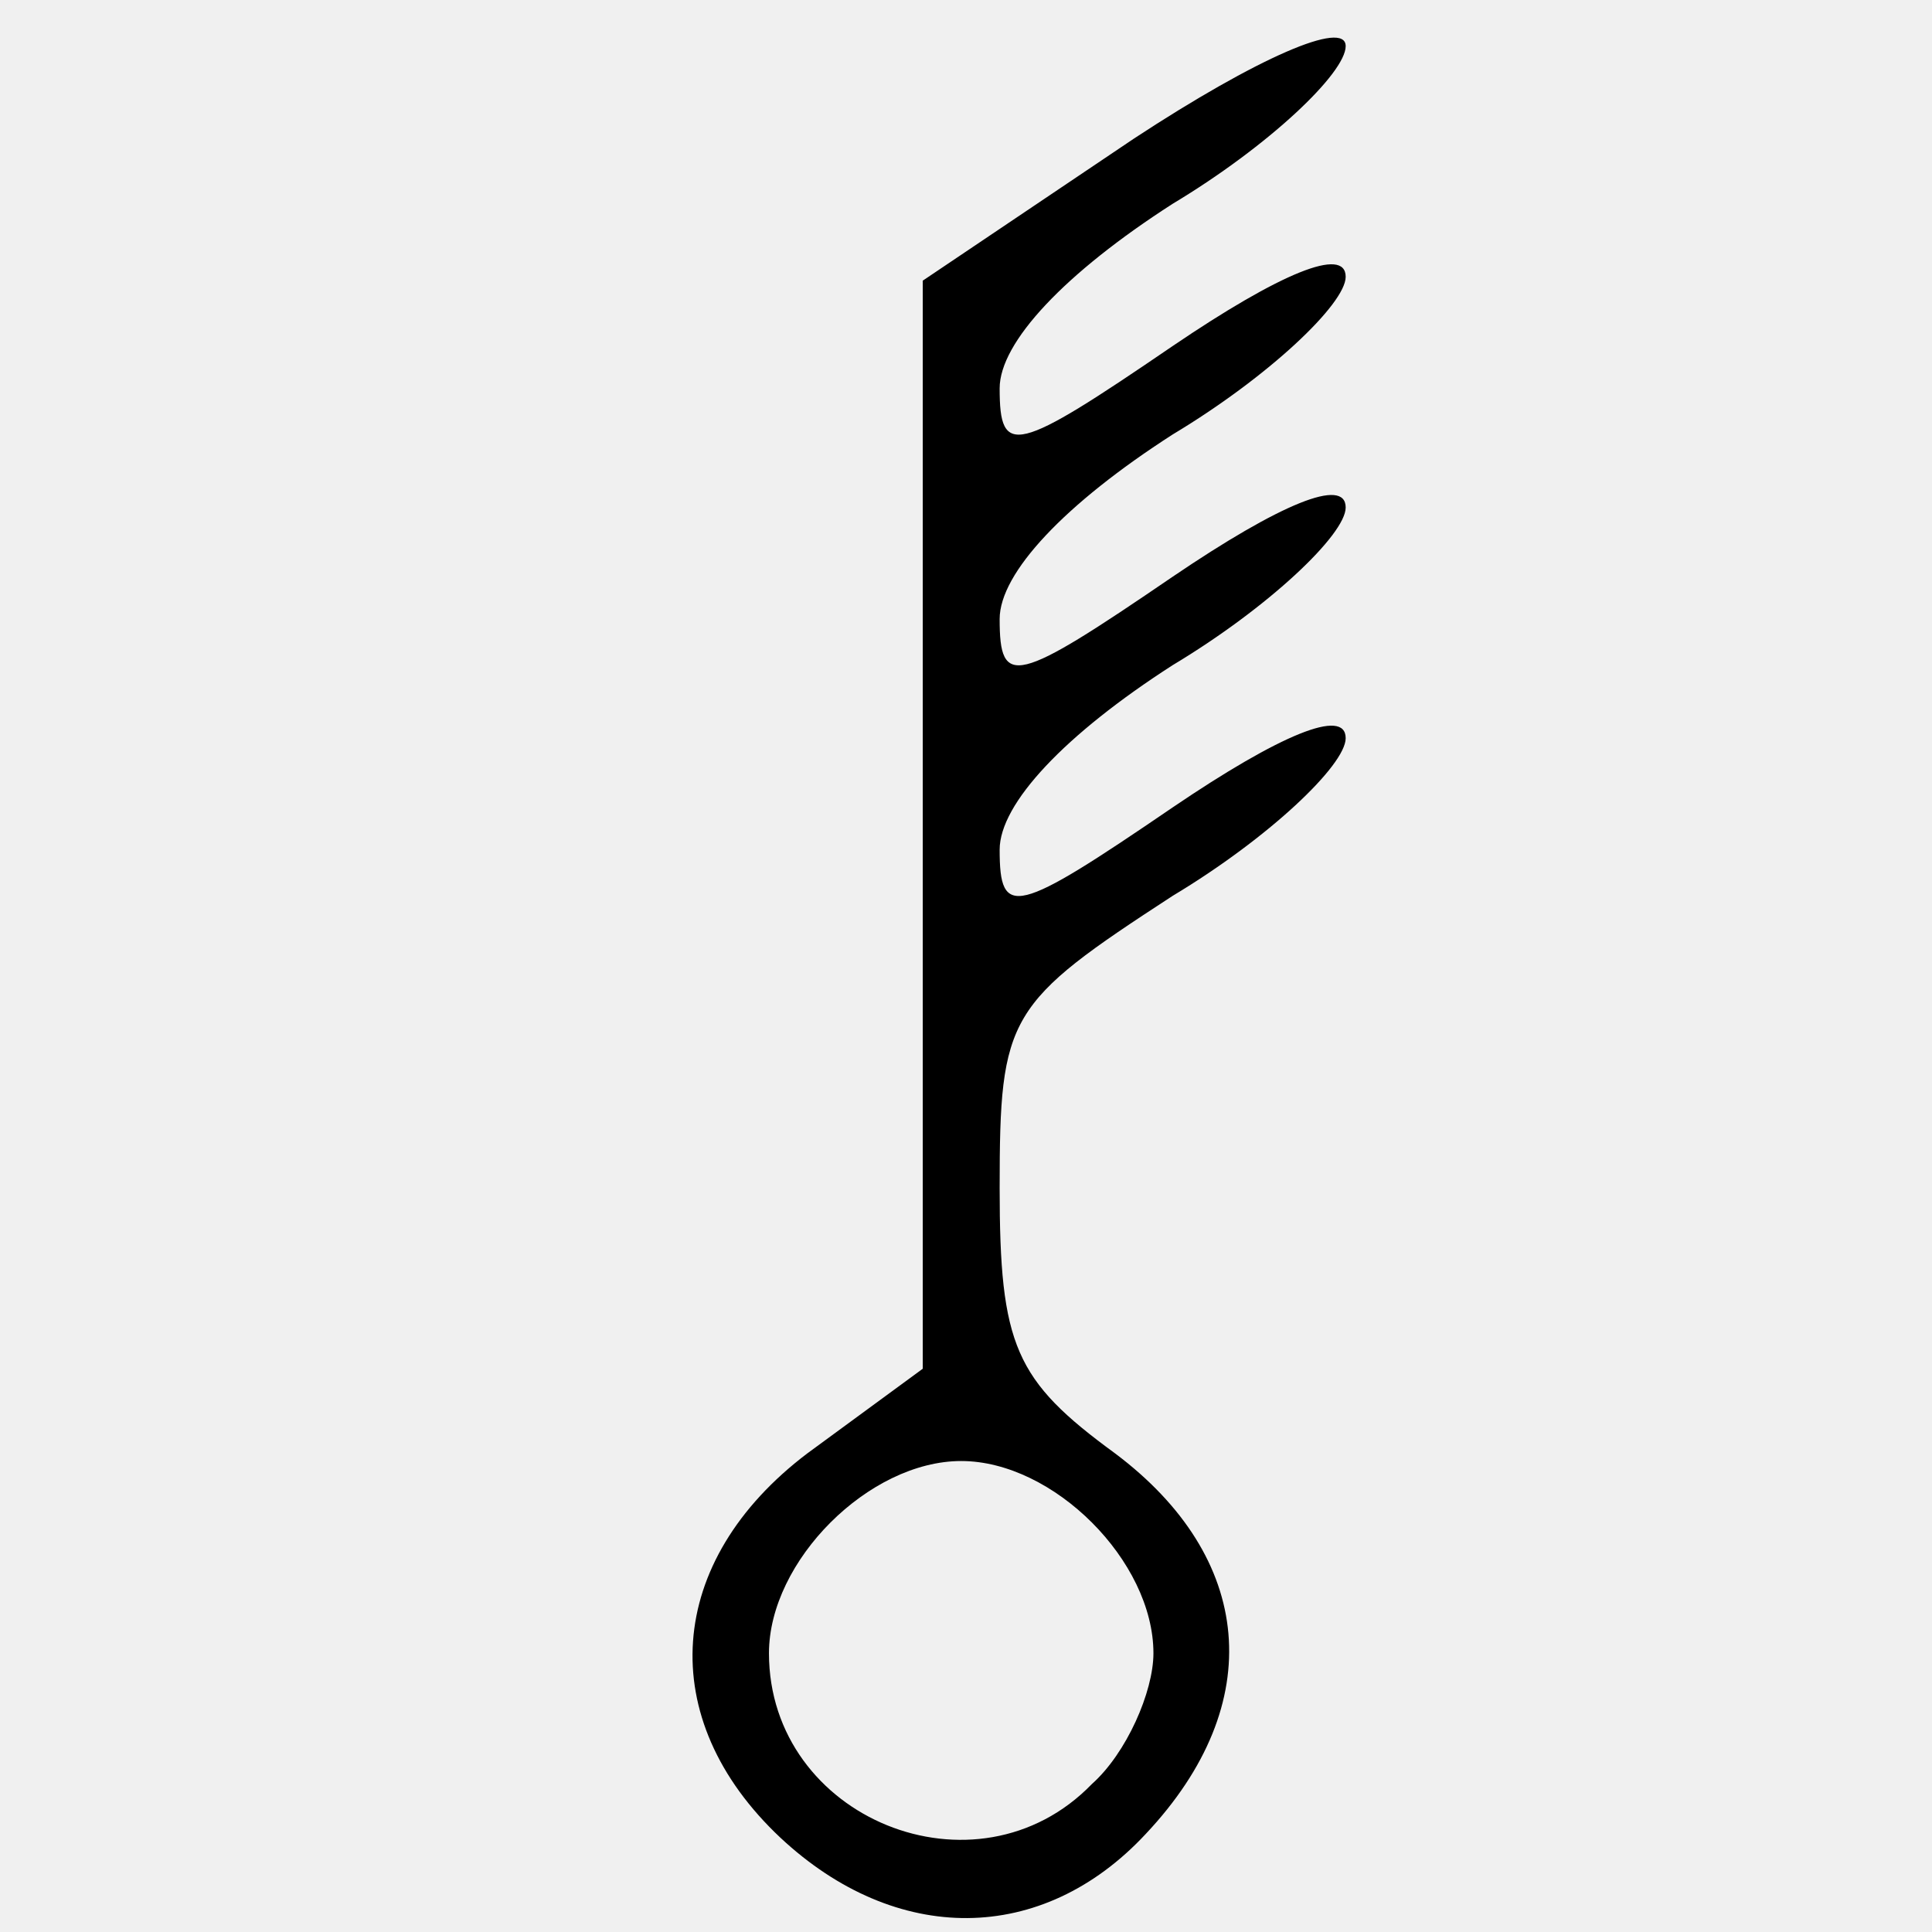
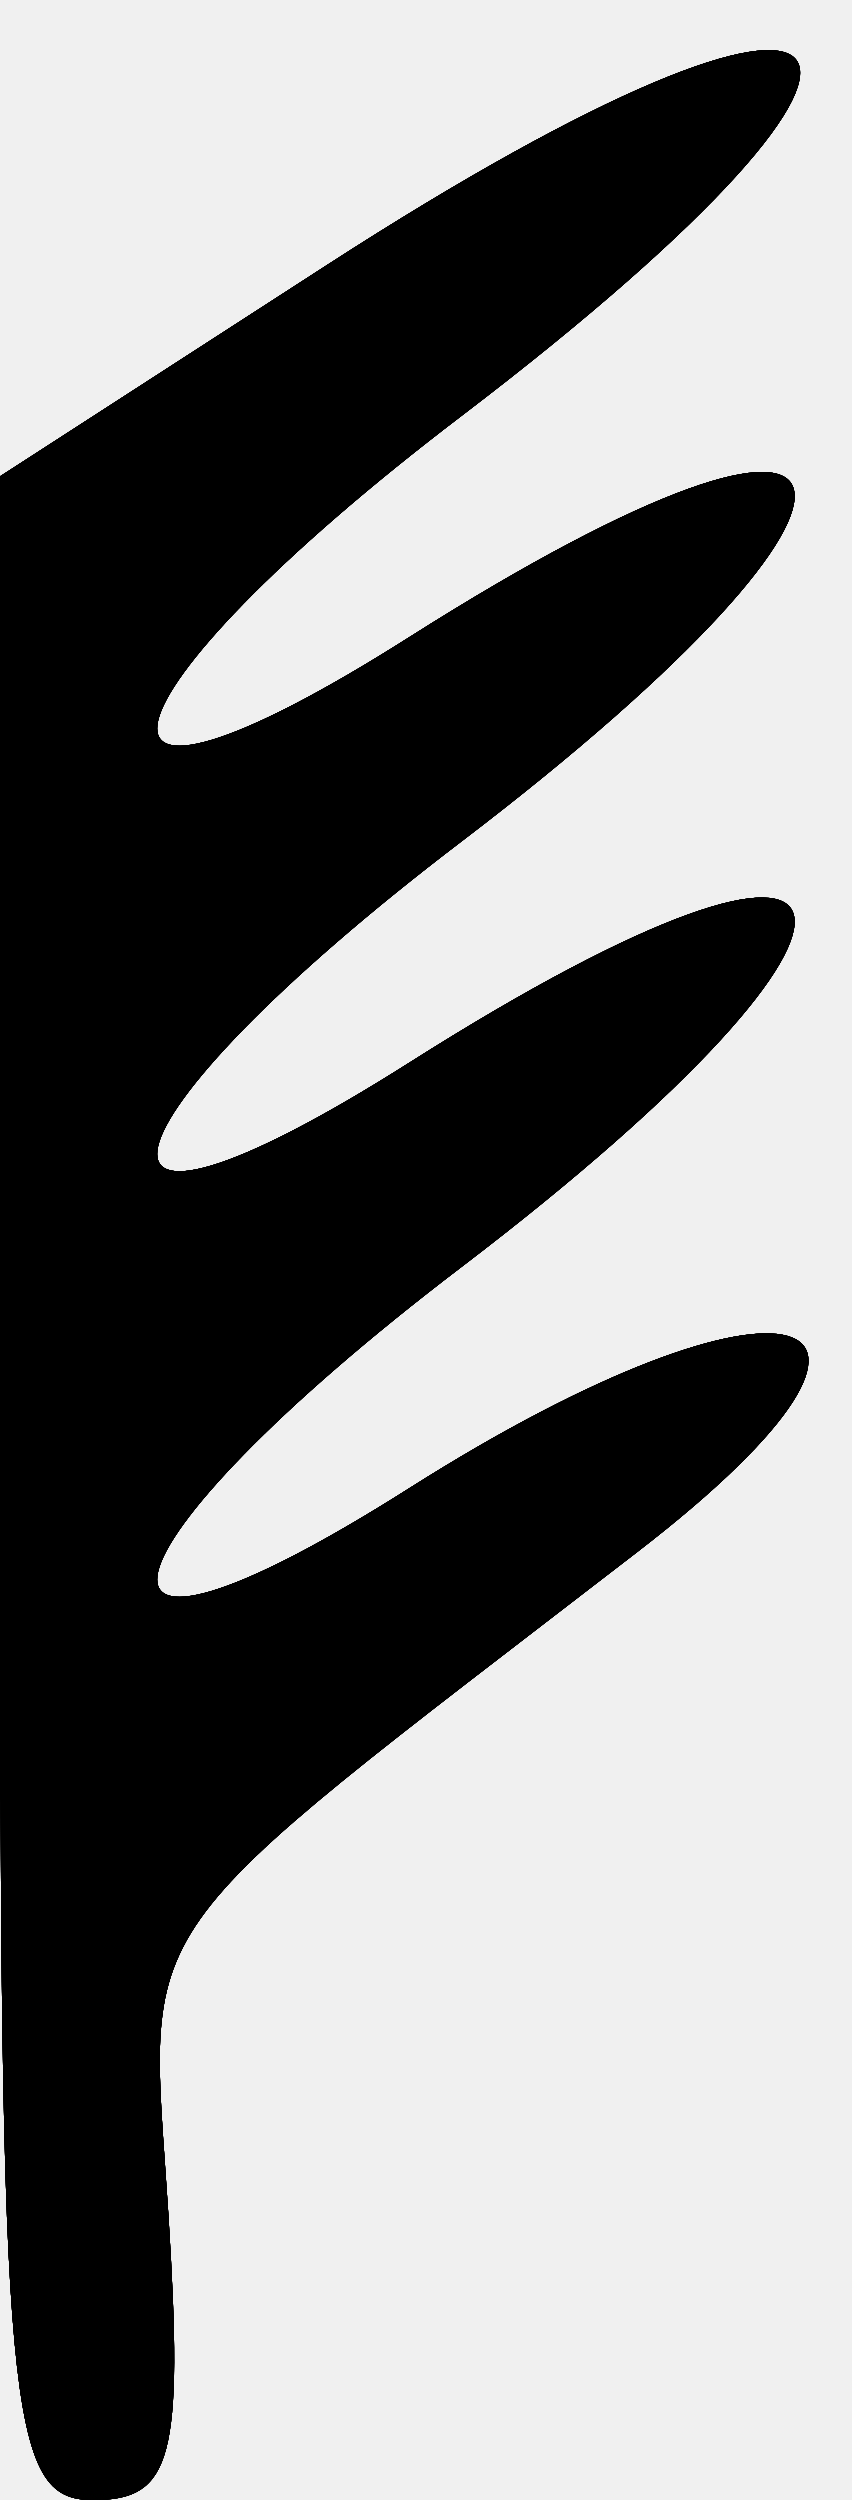
- <svg xmlns="http://www.w3.org/2000/svg" width="67" height="67" viewBox="0 0 67 67" fill="none">
-   <g clip-path="url(#clip0_9_10)">
-     <path d="M39.333 4.8L32 9.733L32 28.667V47.467L28 50.4C23.067 54.133 22.667 59.6 27.067 63.733C31.067 67.467 36.133 67.467 39.733 63.6C44 59.067 43.467 54 38.667 50.4C35.2 47.867 34.667 46.667 34.667 41.2C34.667 35.2 34.933 34.8 40.667 31.067C44 29.067 46.667 26.533 46.667 25.6C46.667 24.533 44.4 25.467 40.667 28C35.2 31.733 34.667 31.867 34.667 29.467C34.667 27.867 36.933 25.467 40.667 23.067C44 21.067 46.667 18.533 46.667 17.6C46.667 16.533 44.4 17.467 40.667 20C35.2 23.733 34.667 23.867 34.667 21.467C34.667 19.867 36.933 17.467 40.667 15.067C44 13.067 46.667 10.533 46.667 9.6C46.667 8.533 44.4 9.467 40.667 12C35.2 15.733 34.667 15.867 34.667 13.467C34.667 11.867 36.933 9.467 40.667 7.067C44 5.067 46.667 2.533 46.667 1.6C46.667 0.667 43.6 2 39.333 4.8ZM37.867 61.867C33.867 66 26.667 63.067 26.667 57.333C26.667 54.133 30.133 50.667 33.333 50.667C36.533 50.667 40 54.133 40 57.333C40 58.667 39.067 60.8 37.867 61.867Z" fill="black" />
-   </g>
-   <defs>
-     <clipPath id="clip0_9_10">
-       <rect width="66.667" height="66.667" fill="white" transform="translate(66.6666) rotate(90)" />
-     </clipPath>
-   </defs>
+ <svg xmlns="http://www.w3.org/2000/svg" width="16" height="47" viewBox="0 0 16 47" fill="none">
+   <path fill-rule="evenodd" clip-rule="evenodd" d="M6.155 4.978L0 8.956V27.978C0 45.427 0.145 47 1.75 47.001C3.24 47.003 3.45 46.209 3.167 41.66C2.804 35.855 2.189 36.727 11.984 29.174C18.136 24.429 14.771 23.491 7.696 27.978C0.874 32.304 1.601 29.207 8.672 23.821C17.535 17.069 16.806 14.2 7.696 19.978C0.874 24.304 1.601 21.207 8.672 15.821C17.535 9.069 16.806 6.2 7.696 11.978C0.874 16.304 1.601 13.207 8.672 7.821C18.408 0.404 16.524 -1.723 6.155 4.978Z" fill="black" />
+   <path fill-rule="evenodd" clip-rule="evenodd" d="M6.155 4.978L0 8.956V27.978C0 45.427 0.145 47 1.75 47.001C3.24 47.003 3.45 46.209 3.167 41.66C2.804 35.855 2.189 36.727 11.984 29.174C18.136 24.429 14.771 23.491 7.696 27.978C0.874 32.304 1.601 29.207 8.672 23.821C17.535 17.069 16.806 14.2 7.696 19.978C0.874 24.304 1.601 21.207 8.672 15.821C17.535 9.069 16.806 6.2 7.696 11.978C0.874 16.304 1.601 13.207 8.672 7.821C18.408 0.404 16.524 -1.723 6.155 4.978Z" fill="black" />
+   <path fill-rule="evenodd" clip-rule="evenodd" d="M6.155 4.978L0 8.956V27.978C0 45.427 0.145 47 1.75 47.001C3.24 47.003 3.45 46.209 3.167 41.66C2.804 35.855 2.189 36.727 11.984 29.174C18.136 24.429 14.771 23.491 7.696 27.978C0.874 32.304 1.601 29.207 8.672 23.821C17.535 17.069 16.806 14.2 7.696 19.978C0.874 24.304 1.601 21.207 8.672 15.821C17.535 9.069 16.806 6.2 7.696 11.978C0.874 16.304 1.601 13.207 8.672 7.821C18.408 0.404 16.524 -1.723 6.155 4.978Z" fill="black" />
+   <path fill-rule="evenodd" clip-rule="evenodd" d="M6.155 4.978L0 8.956V27.978C0 45.427 0.145 47 1.75 47.001C3.24 47.003 3.45 46.209 3.167 41.66C2.804 35.855 2.189 36.727 11.984 29.174C18.136 24.429 14.771 23.491 7.696 27.978C0.874 32.304 1.601 29.207 8.672 23.821C17.535 17.069 16.806 14.2 7.696 19.978C0.874 24.304 1.601 21.207 8.672 15.821C17.535 9.069 16.806 6.2 7.696 11.978C0.874 16.304 1.601 13.207 8.672 7.821C18.408 0.404 16.524 -1.723 6.155 4.978Z" fill="black" />
+   <path fill-rule="evenodd" clip-rule="evenodd" d="M6.155 4.978L0 8.956V27.978C0 45.427 0.145 47 1.75 47.001C3.24 47.003 3.45 46.209 3.167 41.66C2.804 35.855 2.189 36.727 11.984 29.174C18.136 24.429 14.771 23.491 7.696 27.978C0.874 32.304 1.601 29.207 8.672 23.821C17.535 17.069 16.806 14.2 7.696 19.978C0.874 24.304 1.601 21.207 8.672 15.821C17.535 9.069 16.806 6.2 7.696 11.978C0.874 16.304 1.601 13.207 8.672 7.821C18.408 0.404 16.524 -1.723 6.155 4.978Z" fill="black" />
+   <path fill-rule="evenodd" clip-rule="evenodd" d="M6.155 4.978L0 8.956V27.978C0 45.427 0.145 47 1.75 47.001C3.24 47.003 3.45 46.209 3.167 41.66C2.804 35.855 2.189 36.727 11.984 29.174C18.136 24.429 14.771 23.491 7.696 27.978C0.874 32.304 1.601 29.207 8.672 23.821C17.535 17.069 16.806 14.2 7.696 19.978C0.874 24.304 1.601 21.207 8.672 15.821C17.535 9.069 16.806 6.2 7.696 11.978C0.874 16.304 1.601 13.207 8.672 7.821C18.408 0.404 16.524 -1.723 6.155 4.978Z" fill="black" />
+   <path fill-rule="evenodd" clip-rule="evenodd" d="M6.155 4.978L0 8.956V27.978C0 45.427 0.145 47 1.75 47.001C3.24 47.003 3.45 46.209 3.167 41.66C2.804 35.855 2.189 36.727 11.984 29.174C18.136 24.429 14.771 23.491 7.696 27.978C0.874 32.304 1.601 29.207 8.672 23.821C17.535 17.069 16.806 14.2 7.696 19.978C0.874 24.304 1.601 21.207 8.672 15.821C17.535 9.069 16.806 6.2 7.696 11.978C0.874 16.304 1.601 13.207 8.672 7.821C18.408 0.404 16.524 -1.723 6.155 4.978Z" fill="black" />
+   <path fill-rule="evenodd" clip-rule="evenodd" d="M6.155 4.978L0 8.956V27.978C0 45.427 0.145 47 1.75 47.001C3.24 47.003 3.45 46.209 3.167 41.66C2.804 35.855 2.189 36.727 11.984 29.174C18.136 24.429 14.771 23.491 7.696 27.978C0.874 32.304 1.601 29.207 8.672 23.821C17.535 17.069 16.806 14.2 7.696 19.978C0.874 24.304 1.601 21.207 8.672 15.821C17.535 9.069 16.806 6.2 7.696 11.978C0.874 16.304 1.601 13.207 8.672 7.821C18.408 0.404 16.524 -1.723 6.155 4.978Z" fill="black" />
</svg>
